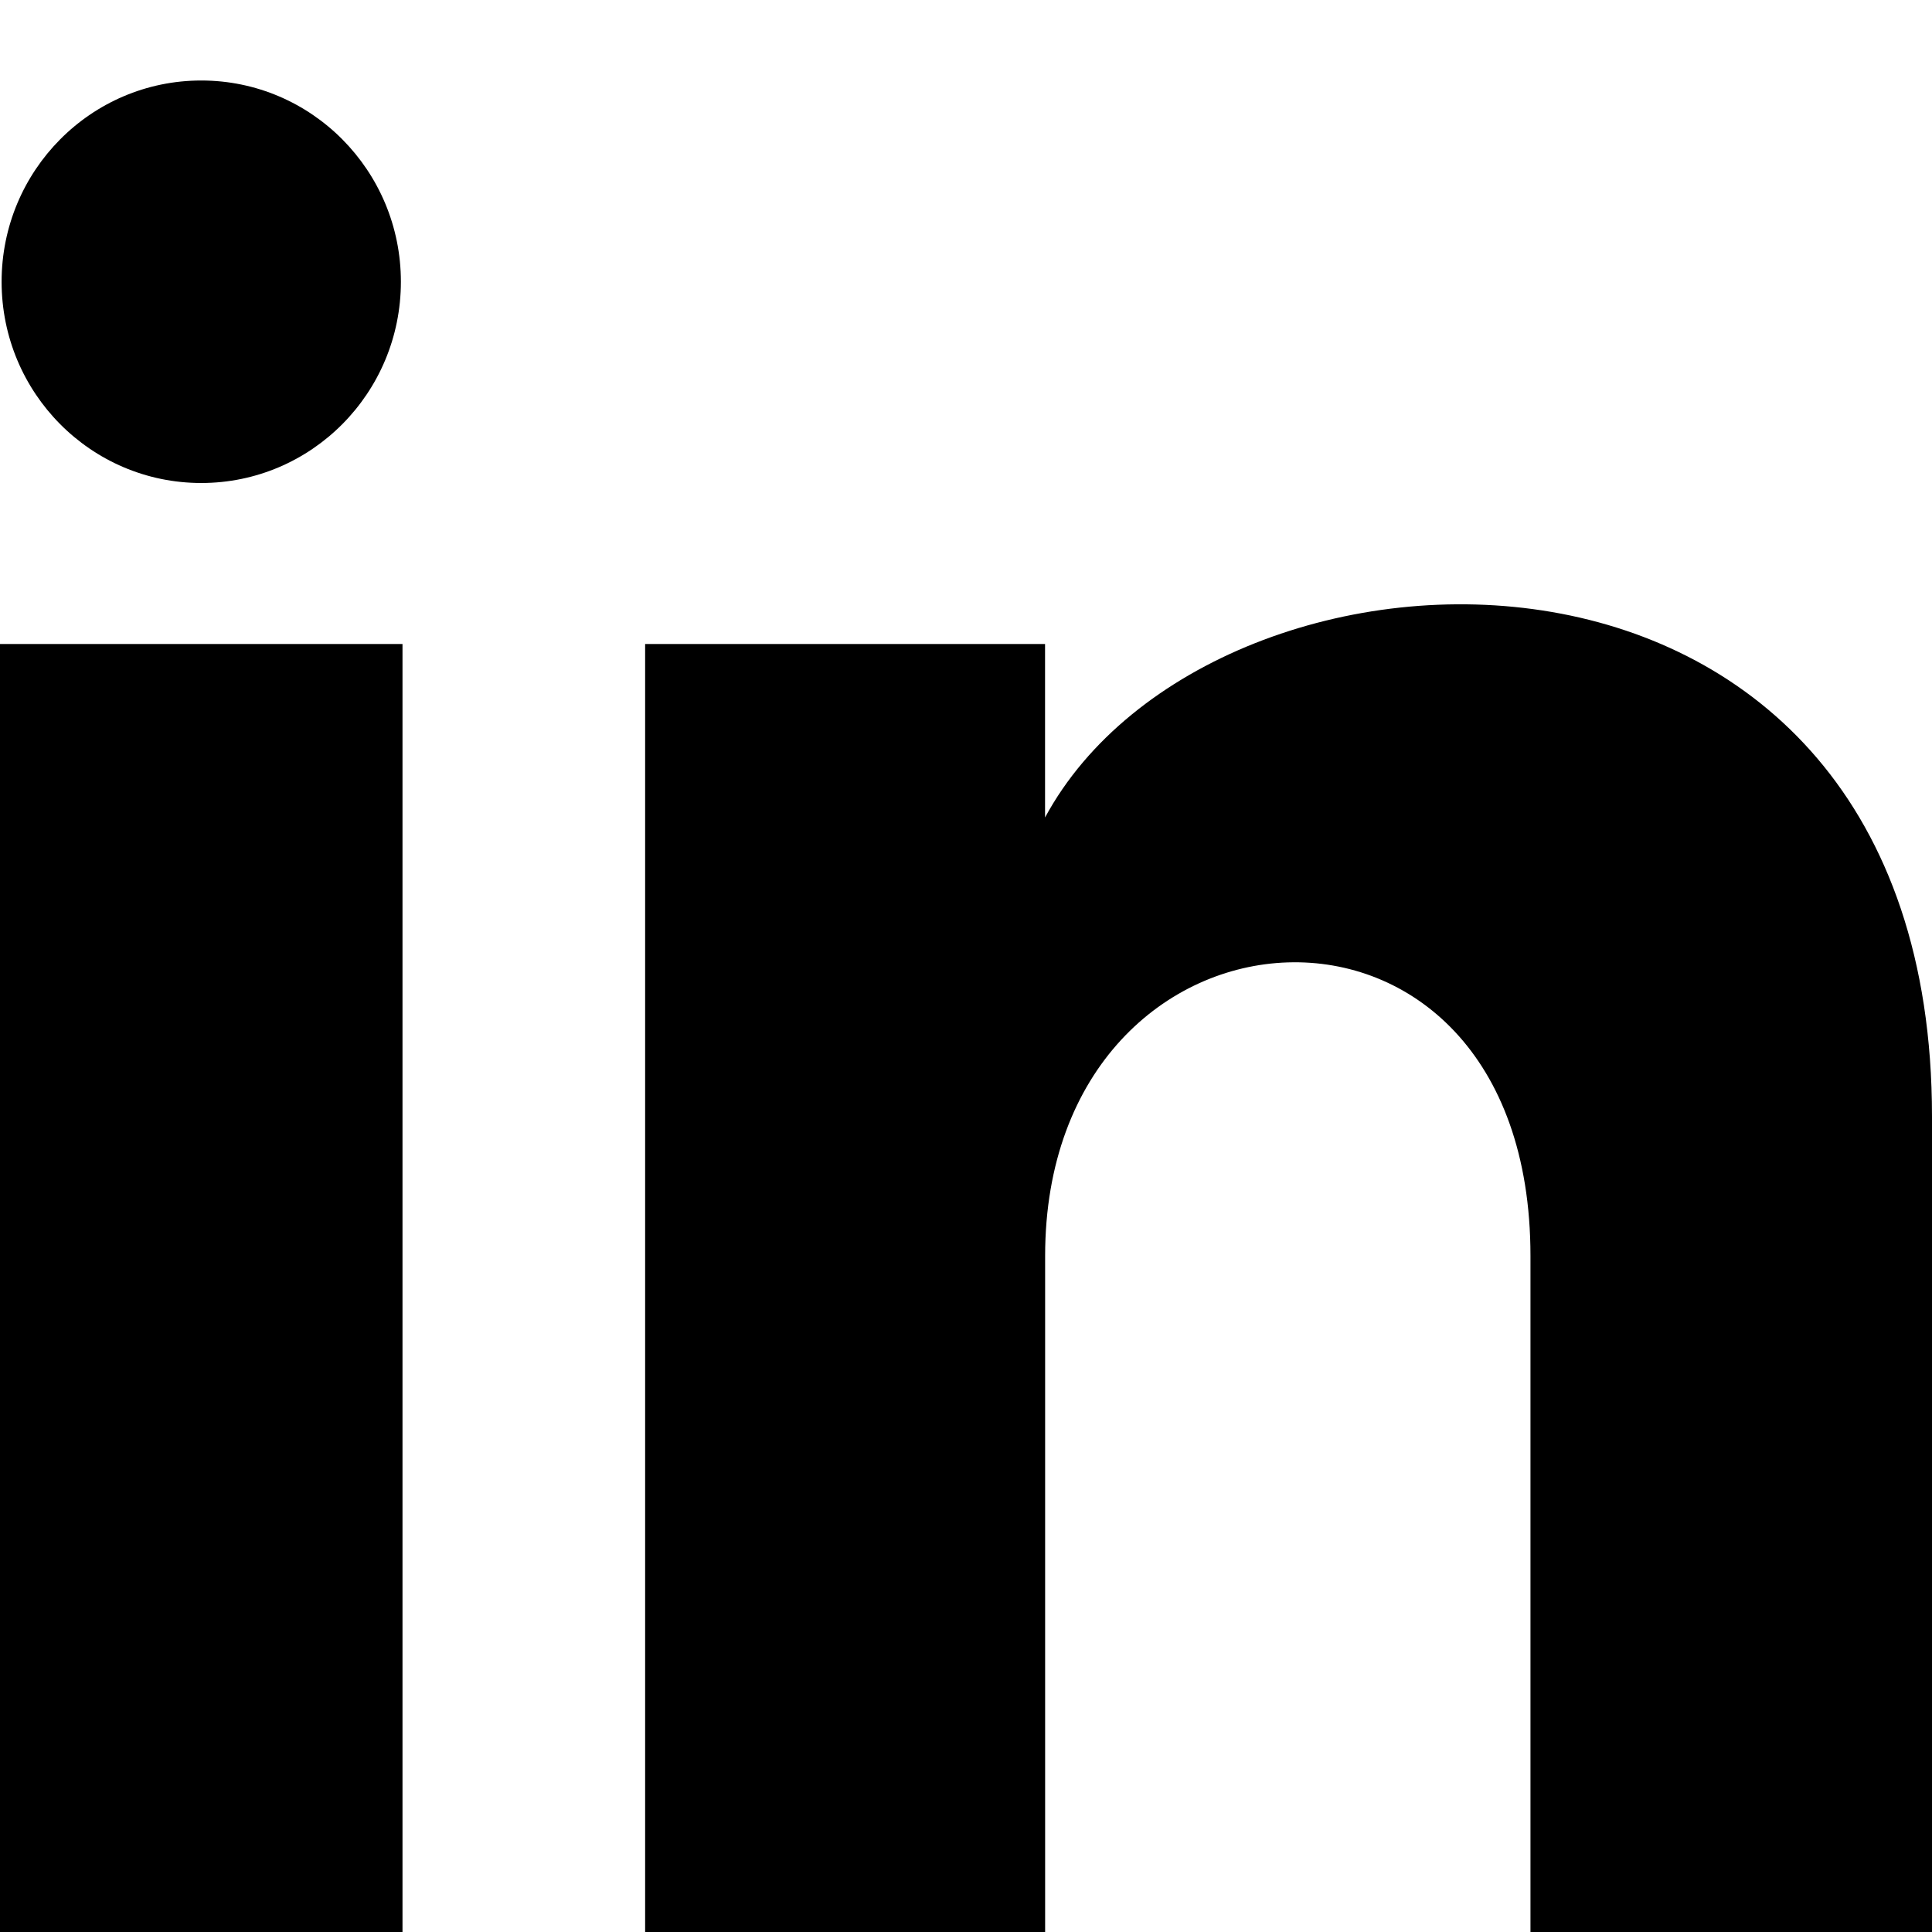
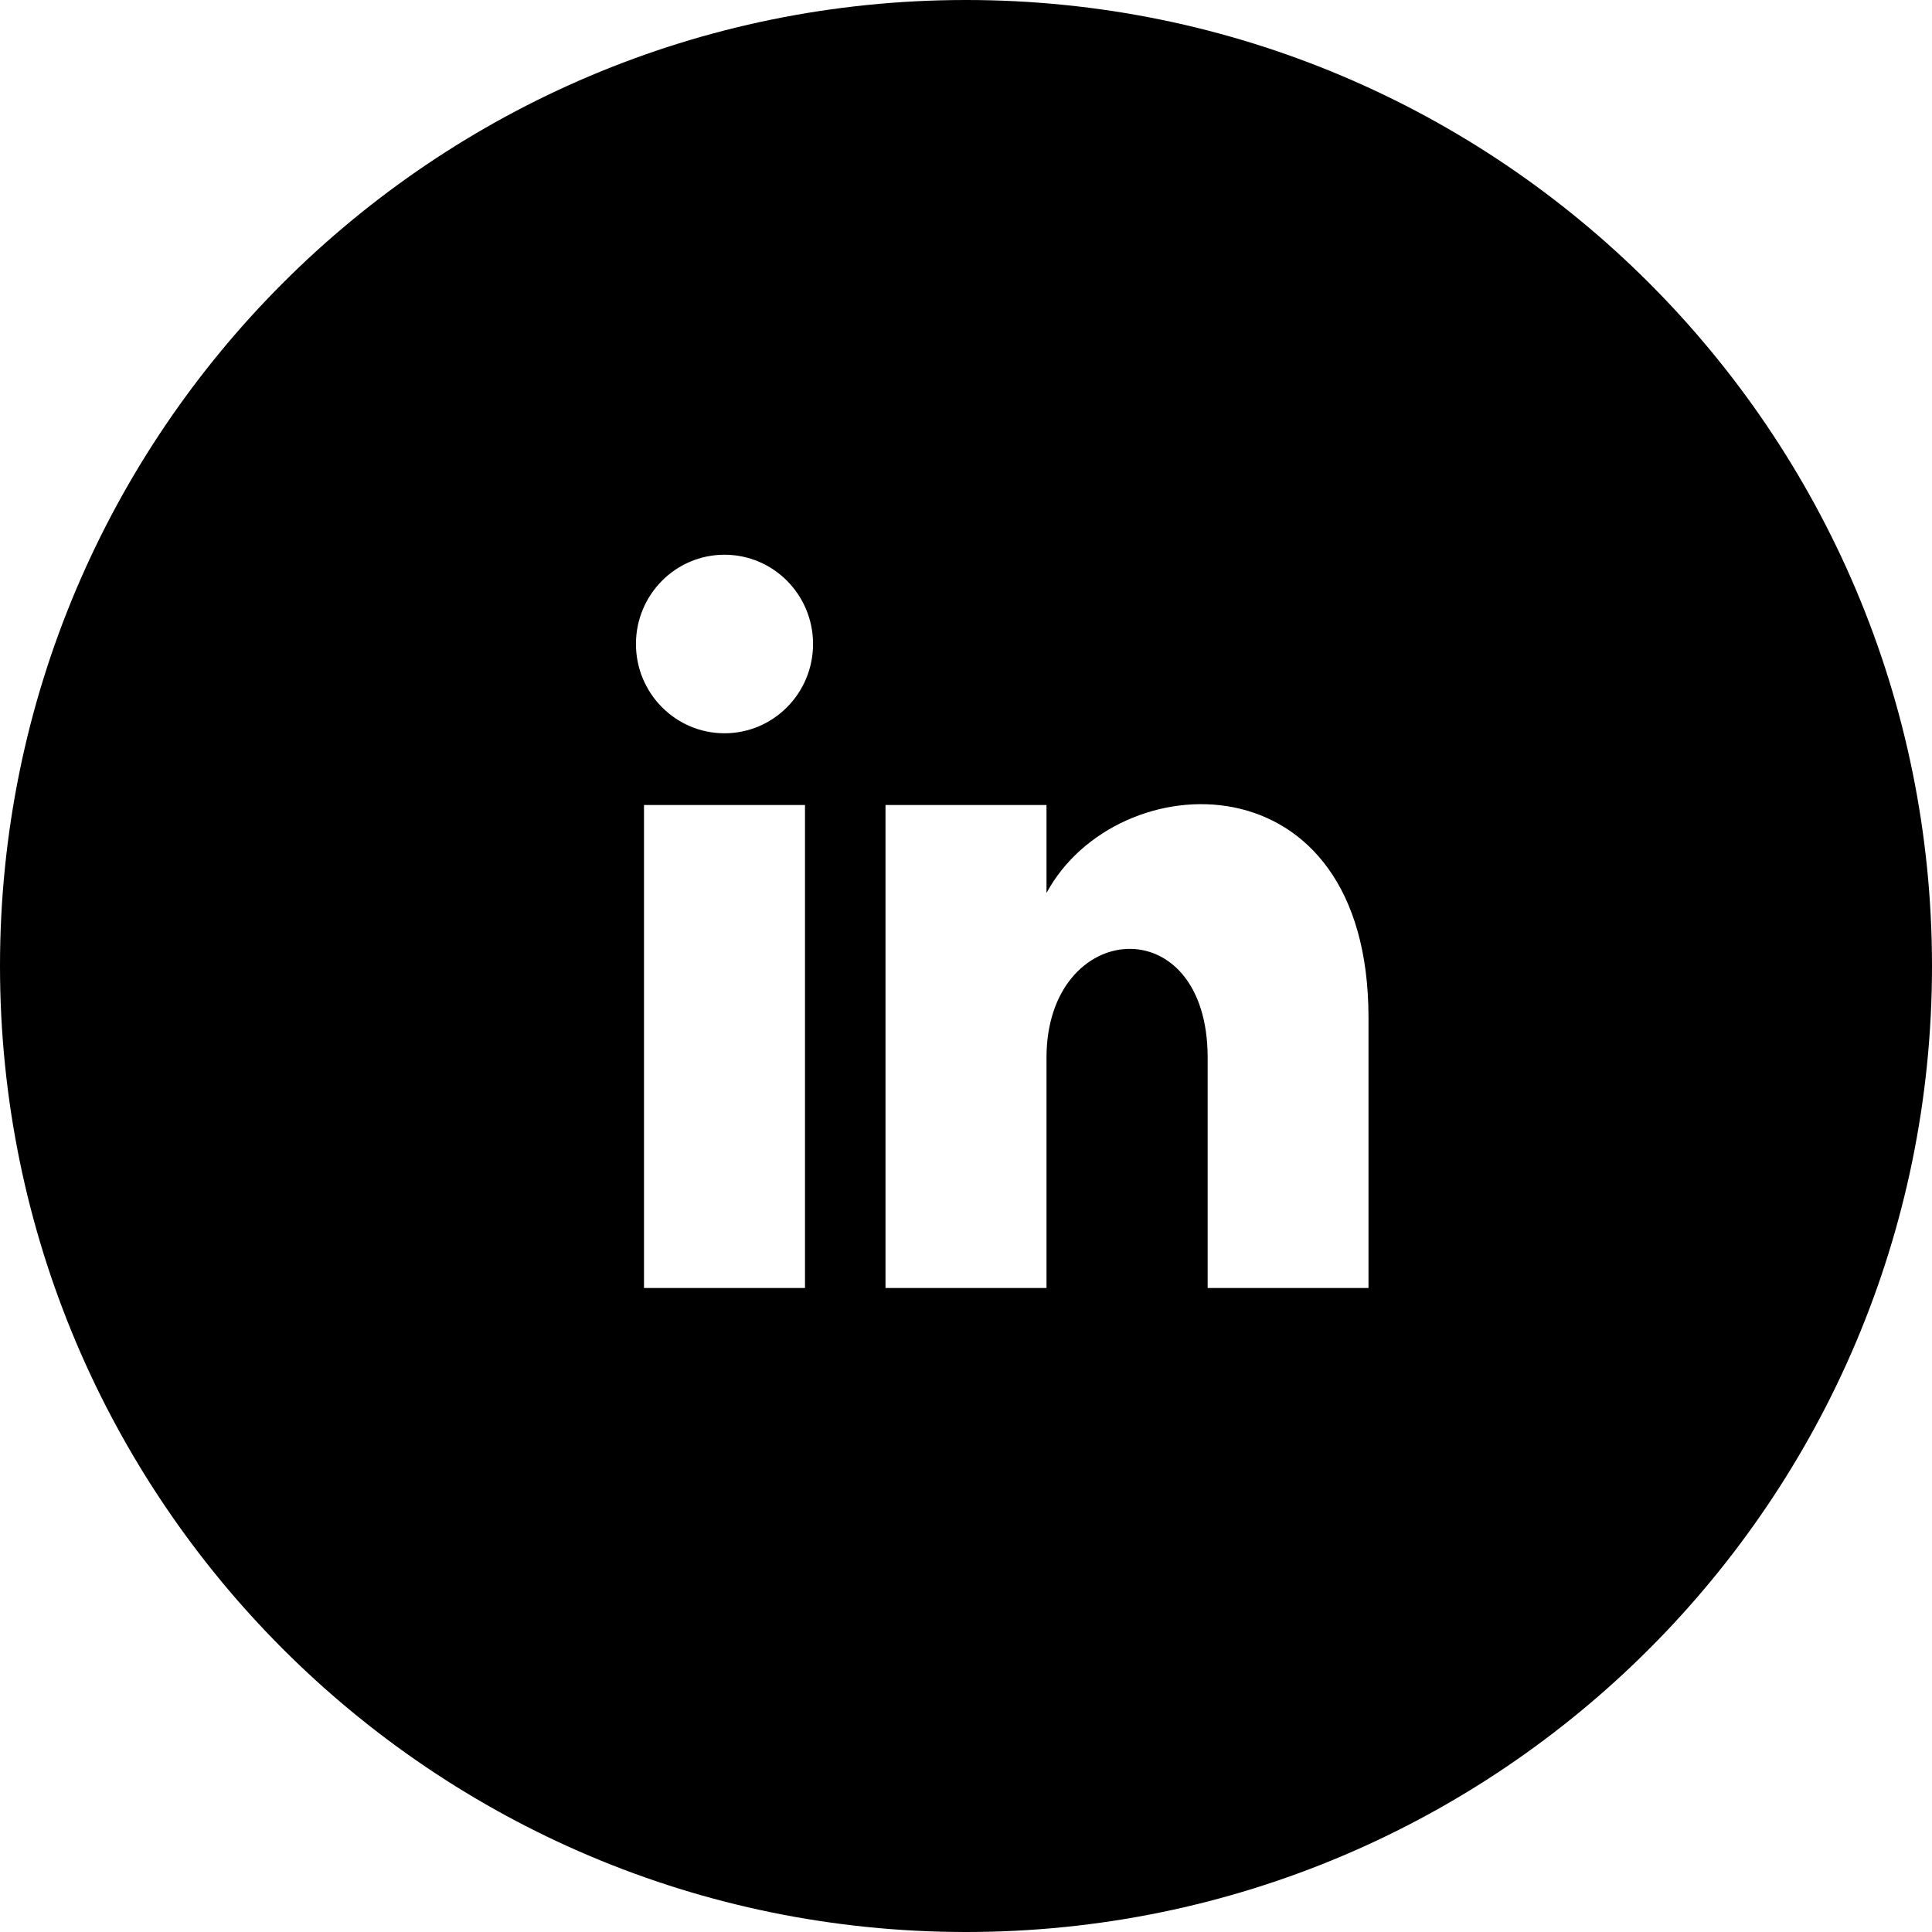
<svg xmlns="http://www.w3.org/2000/svg" viewBox="0 0 24 24">
-   <path d="M4.98 3.5c0 1.381-1.11 2.5-2.48 2.5s-2.48-1.119-2.48-2.5c0-1.38 1.11-2.5 2.48-2.5s2.48 1.12 2.48 2.5zm.02 4.5h-5v16h5v-16zm7.982 0h-4.968v16h4.969v-8.399c0-4.67 6.029-5.052 6.029 0v8.399h4.988v-10.131c0-7.88-8.922-7.593-11.018-3.714v-2.155z" />
+   <path d="M12 0c-6.627 0-12 5.373-12 12s5.373 12 12 12 12-5.373 12-12-5.373-12-12-12zm-2 16h-2v-6h2v6zm-1-6.891c-.607 0-1.1-.496-1.1-1.109 0-.612.492-1.109 1.1-1.109s1.1.497 1.1 1.109c0 .613-.493 1.109-1.1 1.109zm8 6.891h-1.998v-2.861c0-1.881-2.002-1.722-2.002 0v2.861h-2v-6h2v1.093c.872-1.616 4-1.736 4 1.548v3.359z" />
</svg>
